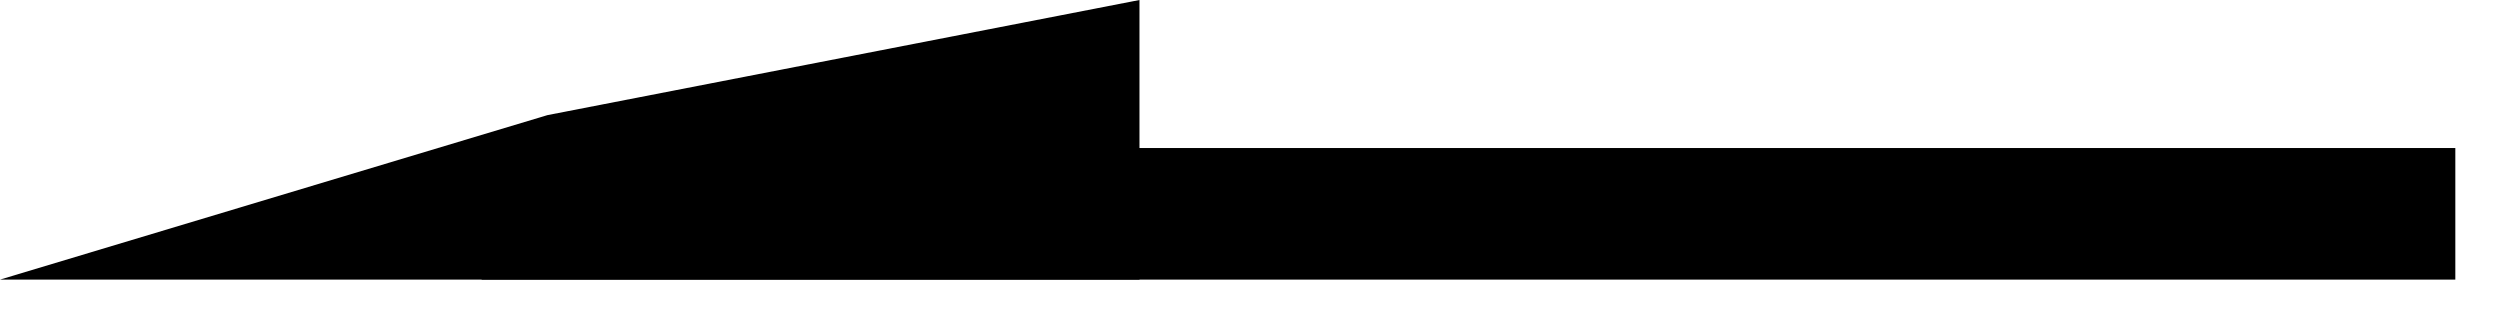
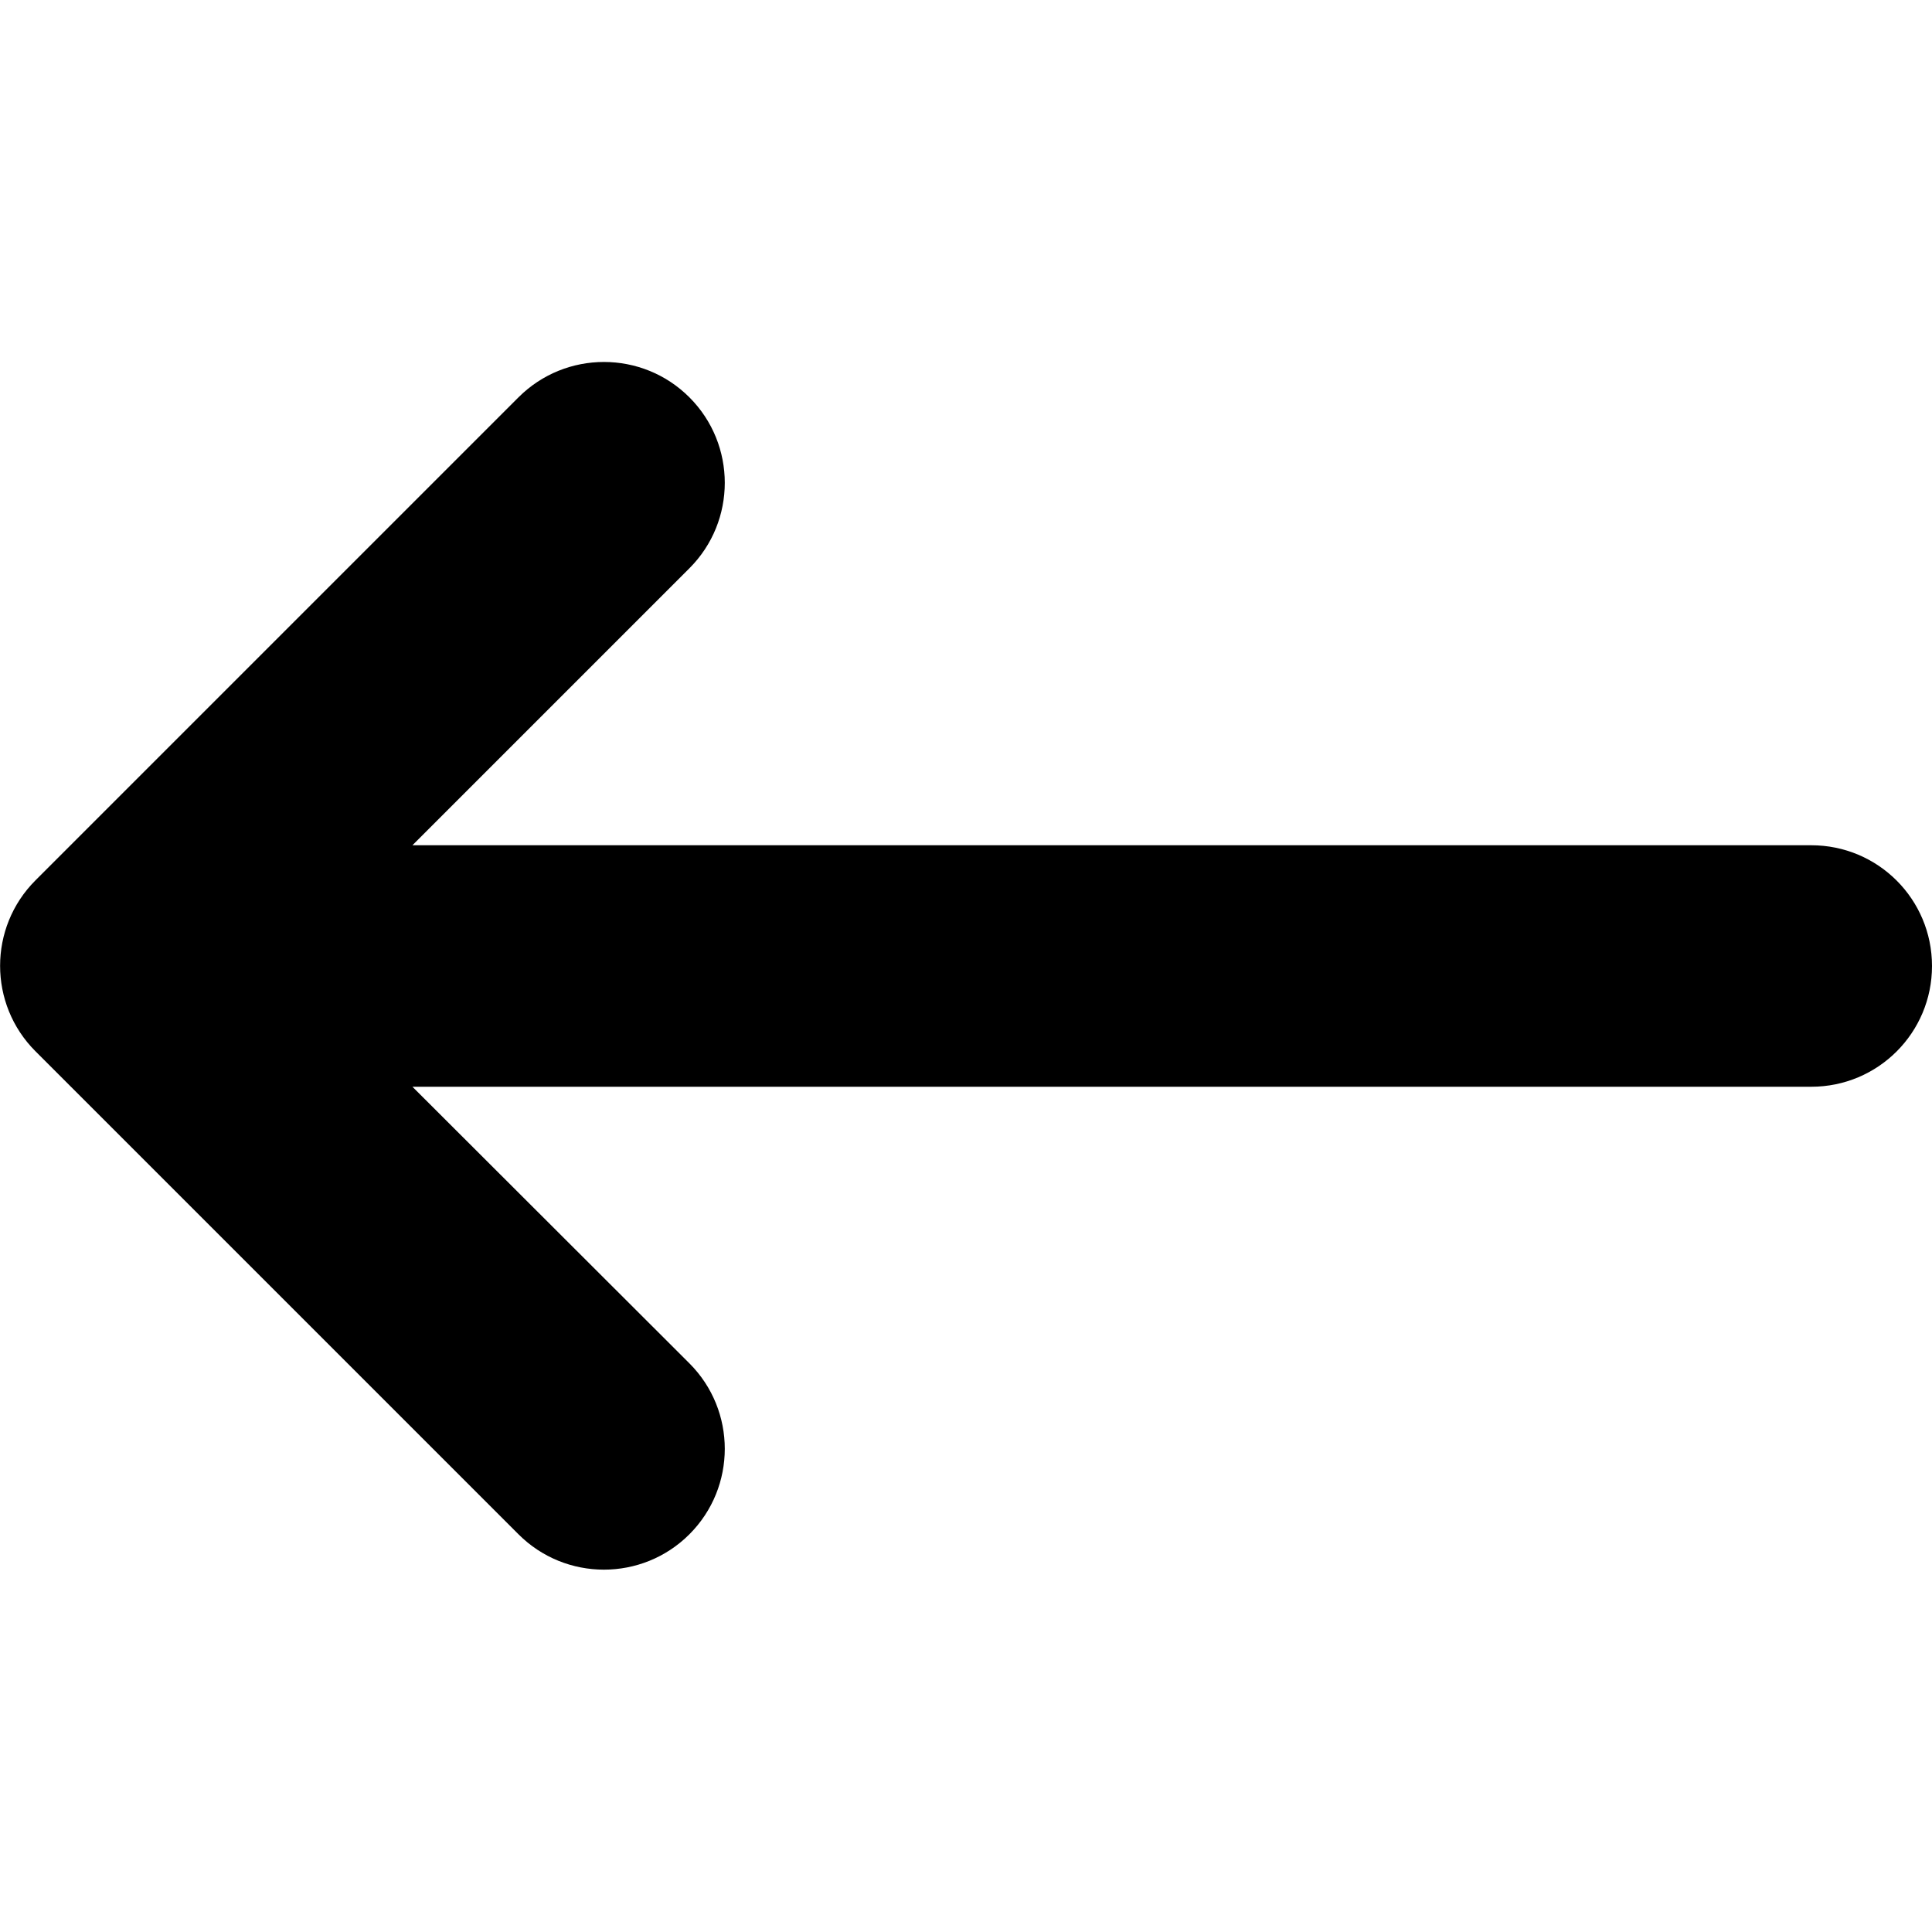
- <svg xmlns="http://www.w3.org/2000/svg" width="38" height="5" viewBox="0 0 38 5" fill="none">
-   <line x1="37.321" y1="3.25" x2="7.321" y2="3.25" stroke="black" stroke-width="2" />
-   <path d="M17.32 -3.02842e-06L17.32 4.25L7.43094e-07 4.25L8.321 1.75L17.32 -3.02842e-06Z" fill="black" />
+ <svg xmlns="http://www.w3.org/2000/svg" viewBox="0 0 512 512">
+   <path d="M109.3 288L480 288c17.7 0 32-14.3 32-32s-14.3-32-32-32l-370.7 0 73.4-73.4c12.5-12.5 12.5-32.8 0-45.3s-32.8-12.5-45.3 0l-128 128c-12.5 12.5-12.5 32.8 0 45.3l128 128c12.5 12.5 32.8 12.5 45.3 0s12.5-32.8 0-45.3L109.3 288z" />
</svg>
